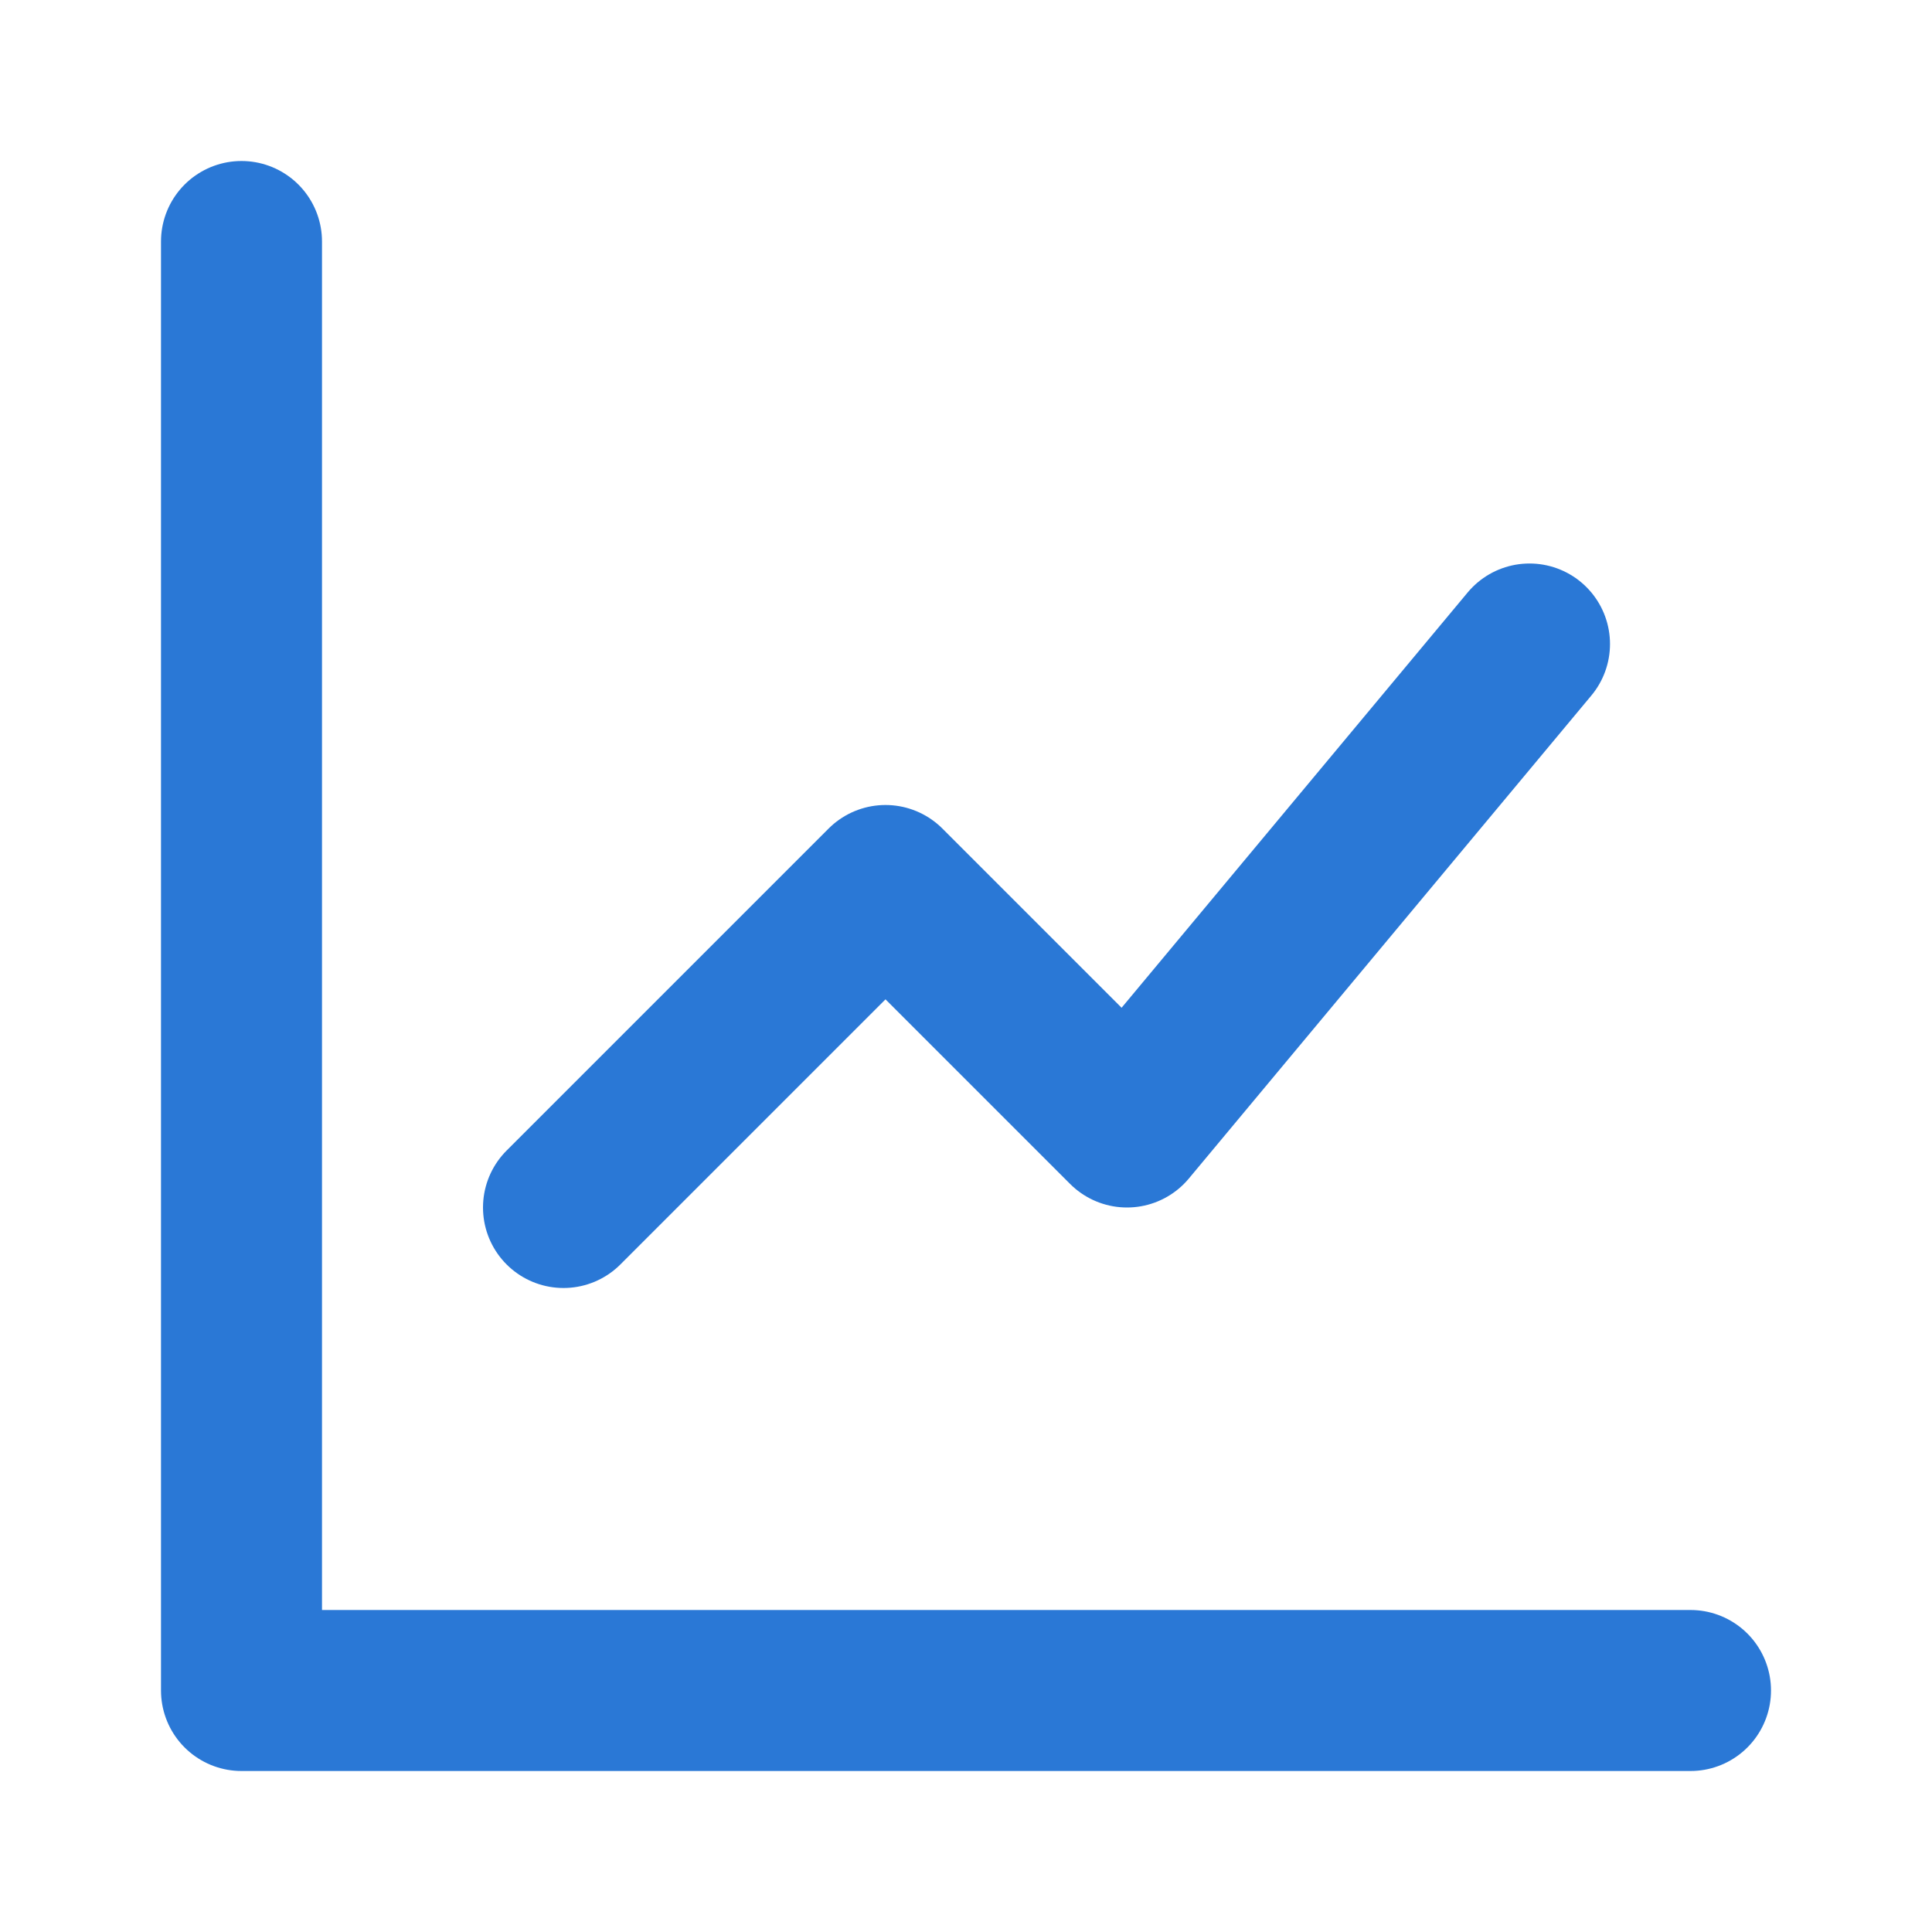
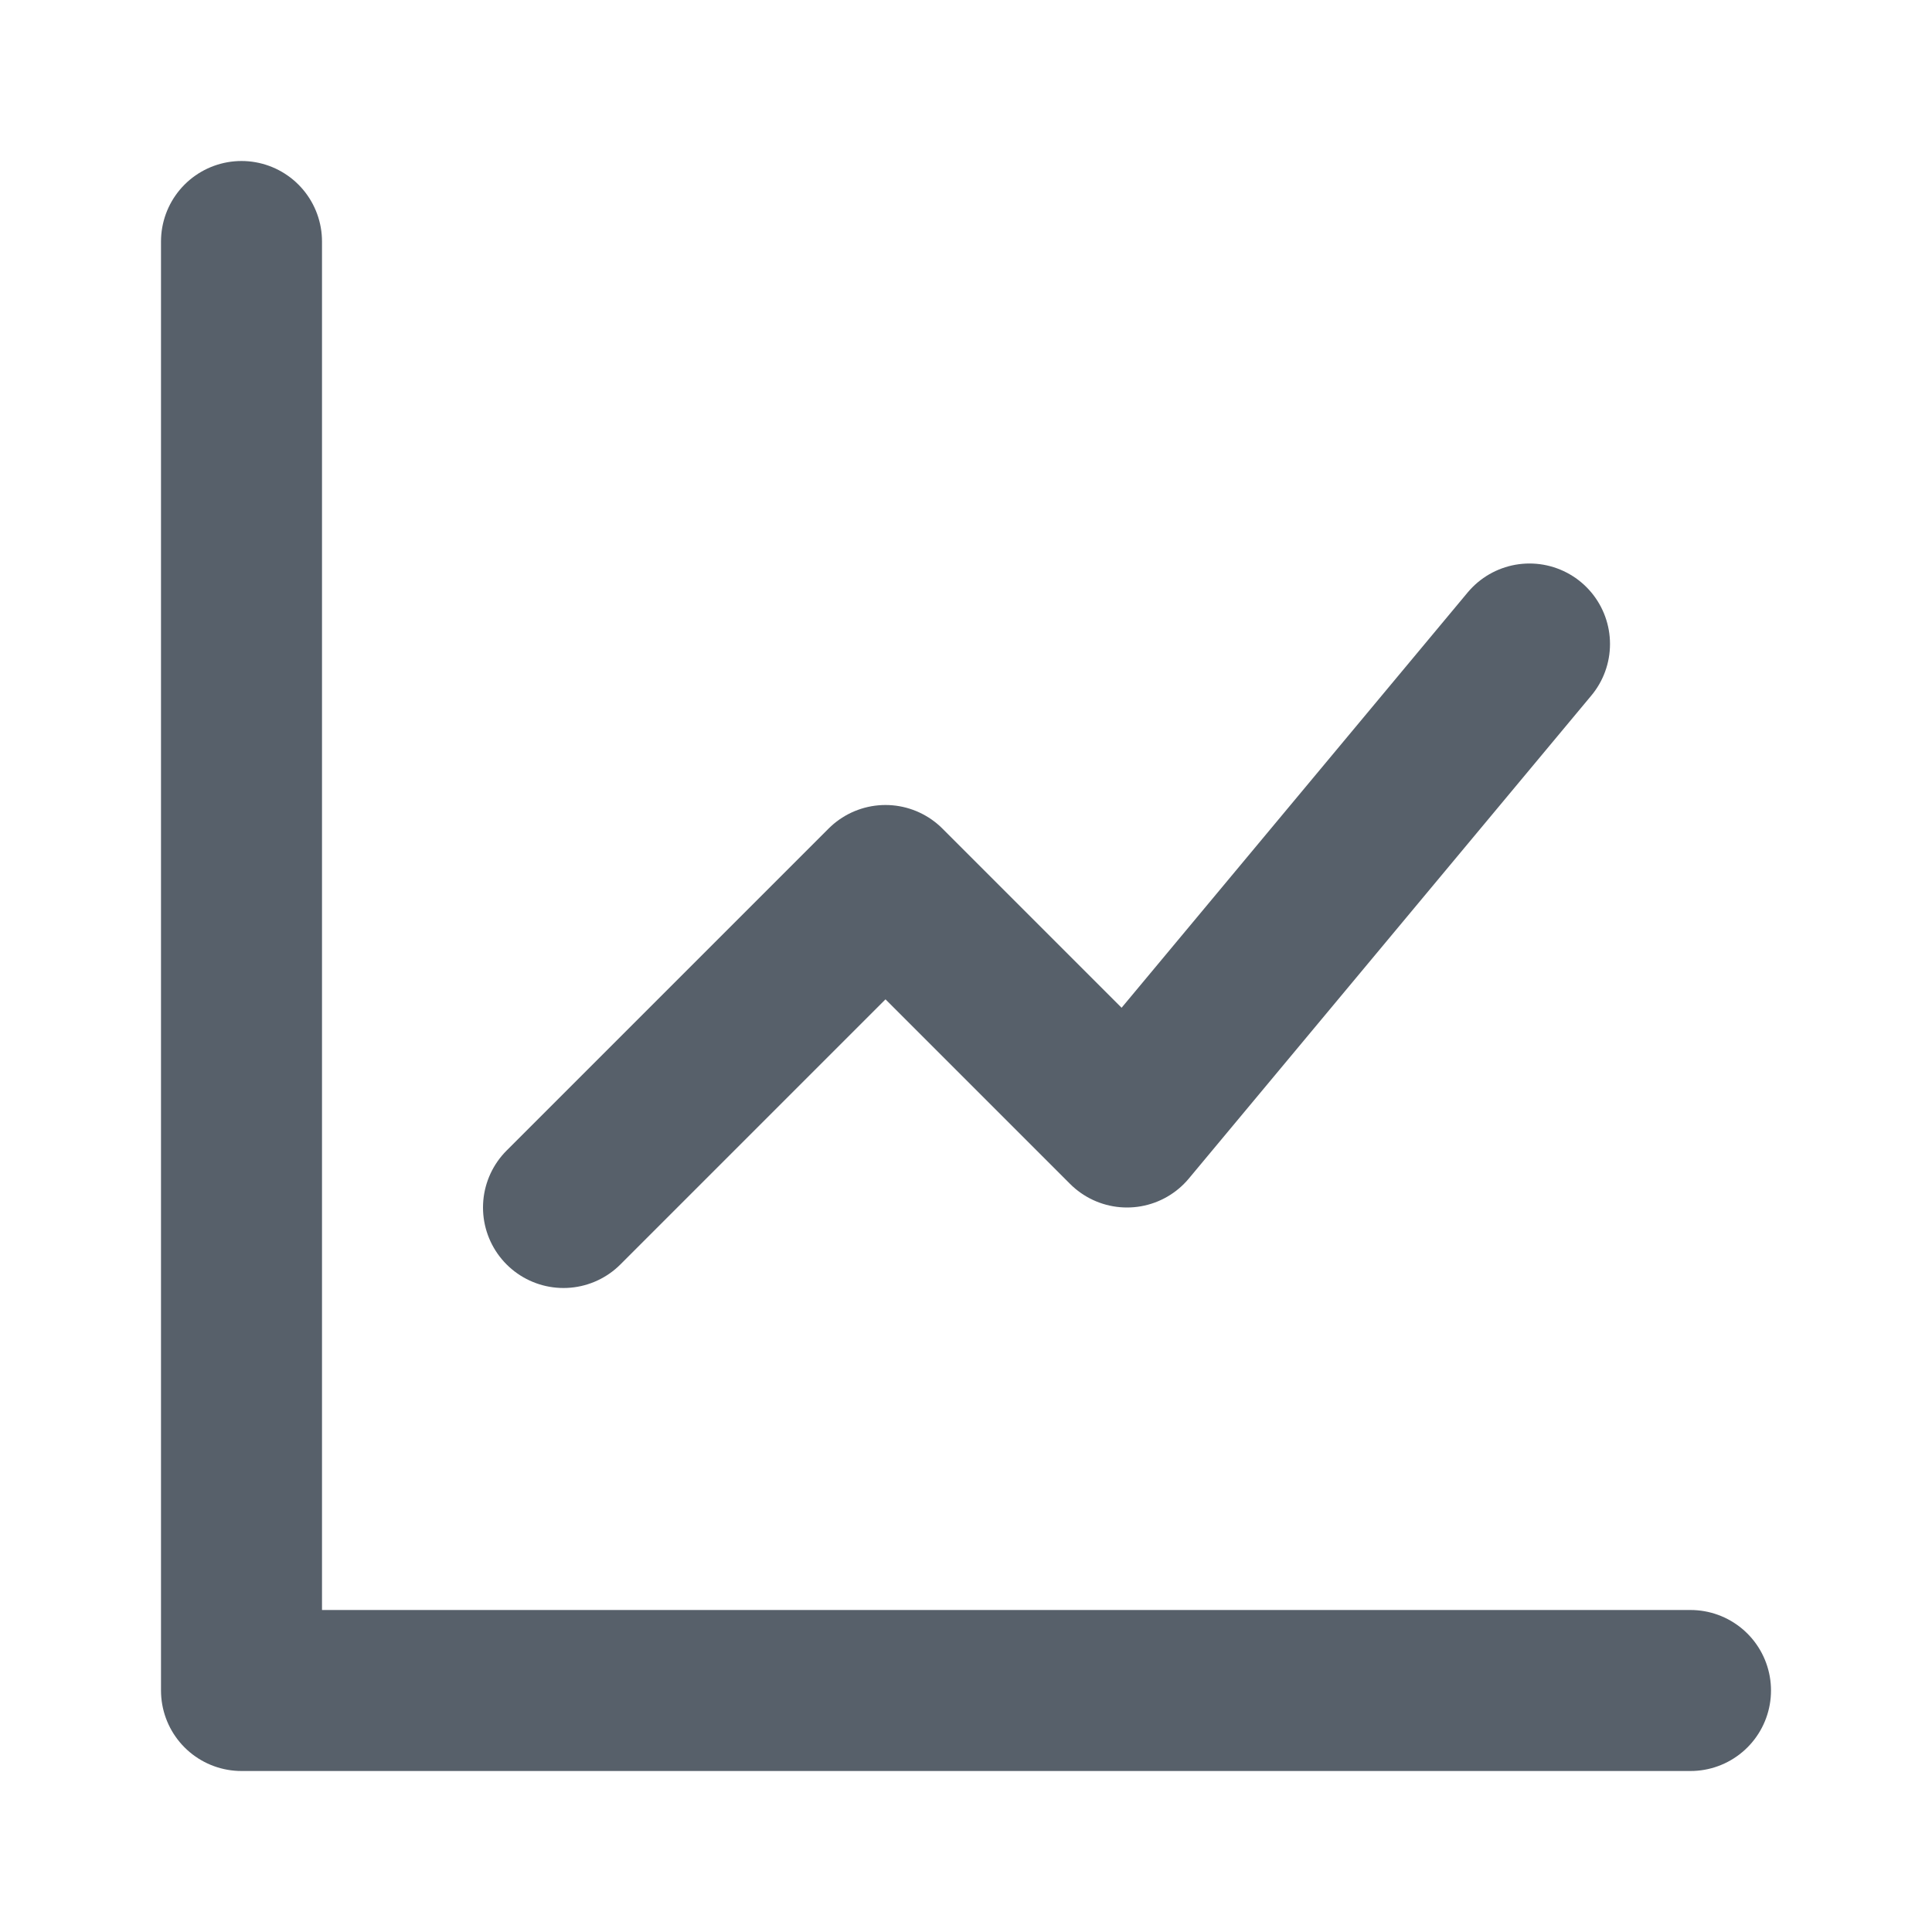
- <svg xmlns="http://www.w3.org/2000/svg" viewBox="0 0 24 24" fill="none" stroke="#2a78d6" stroke-width="2" stroke-linecap="round" stroke-linejoin="round">
+ <svg xmlns="http://www.w3.org/2000/svg" viewBox="0 0 24 24" fill="none" stroke="#57606a" stroke-width="2" stroke-linecap="round" stroke-linejoin="round">
  <path d="M3 3v18h18 M7 15l4-4 3 3 5-6" />
</svg>
